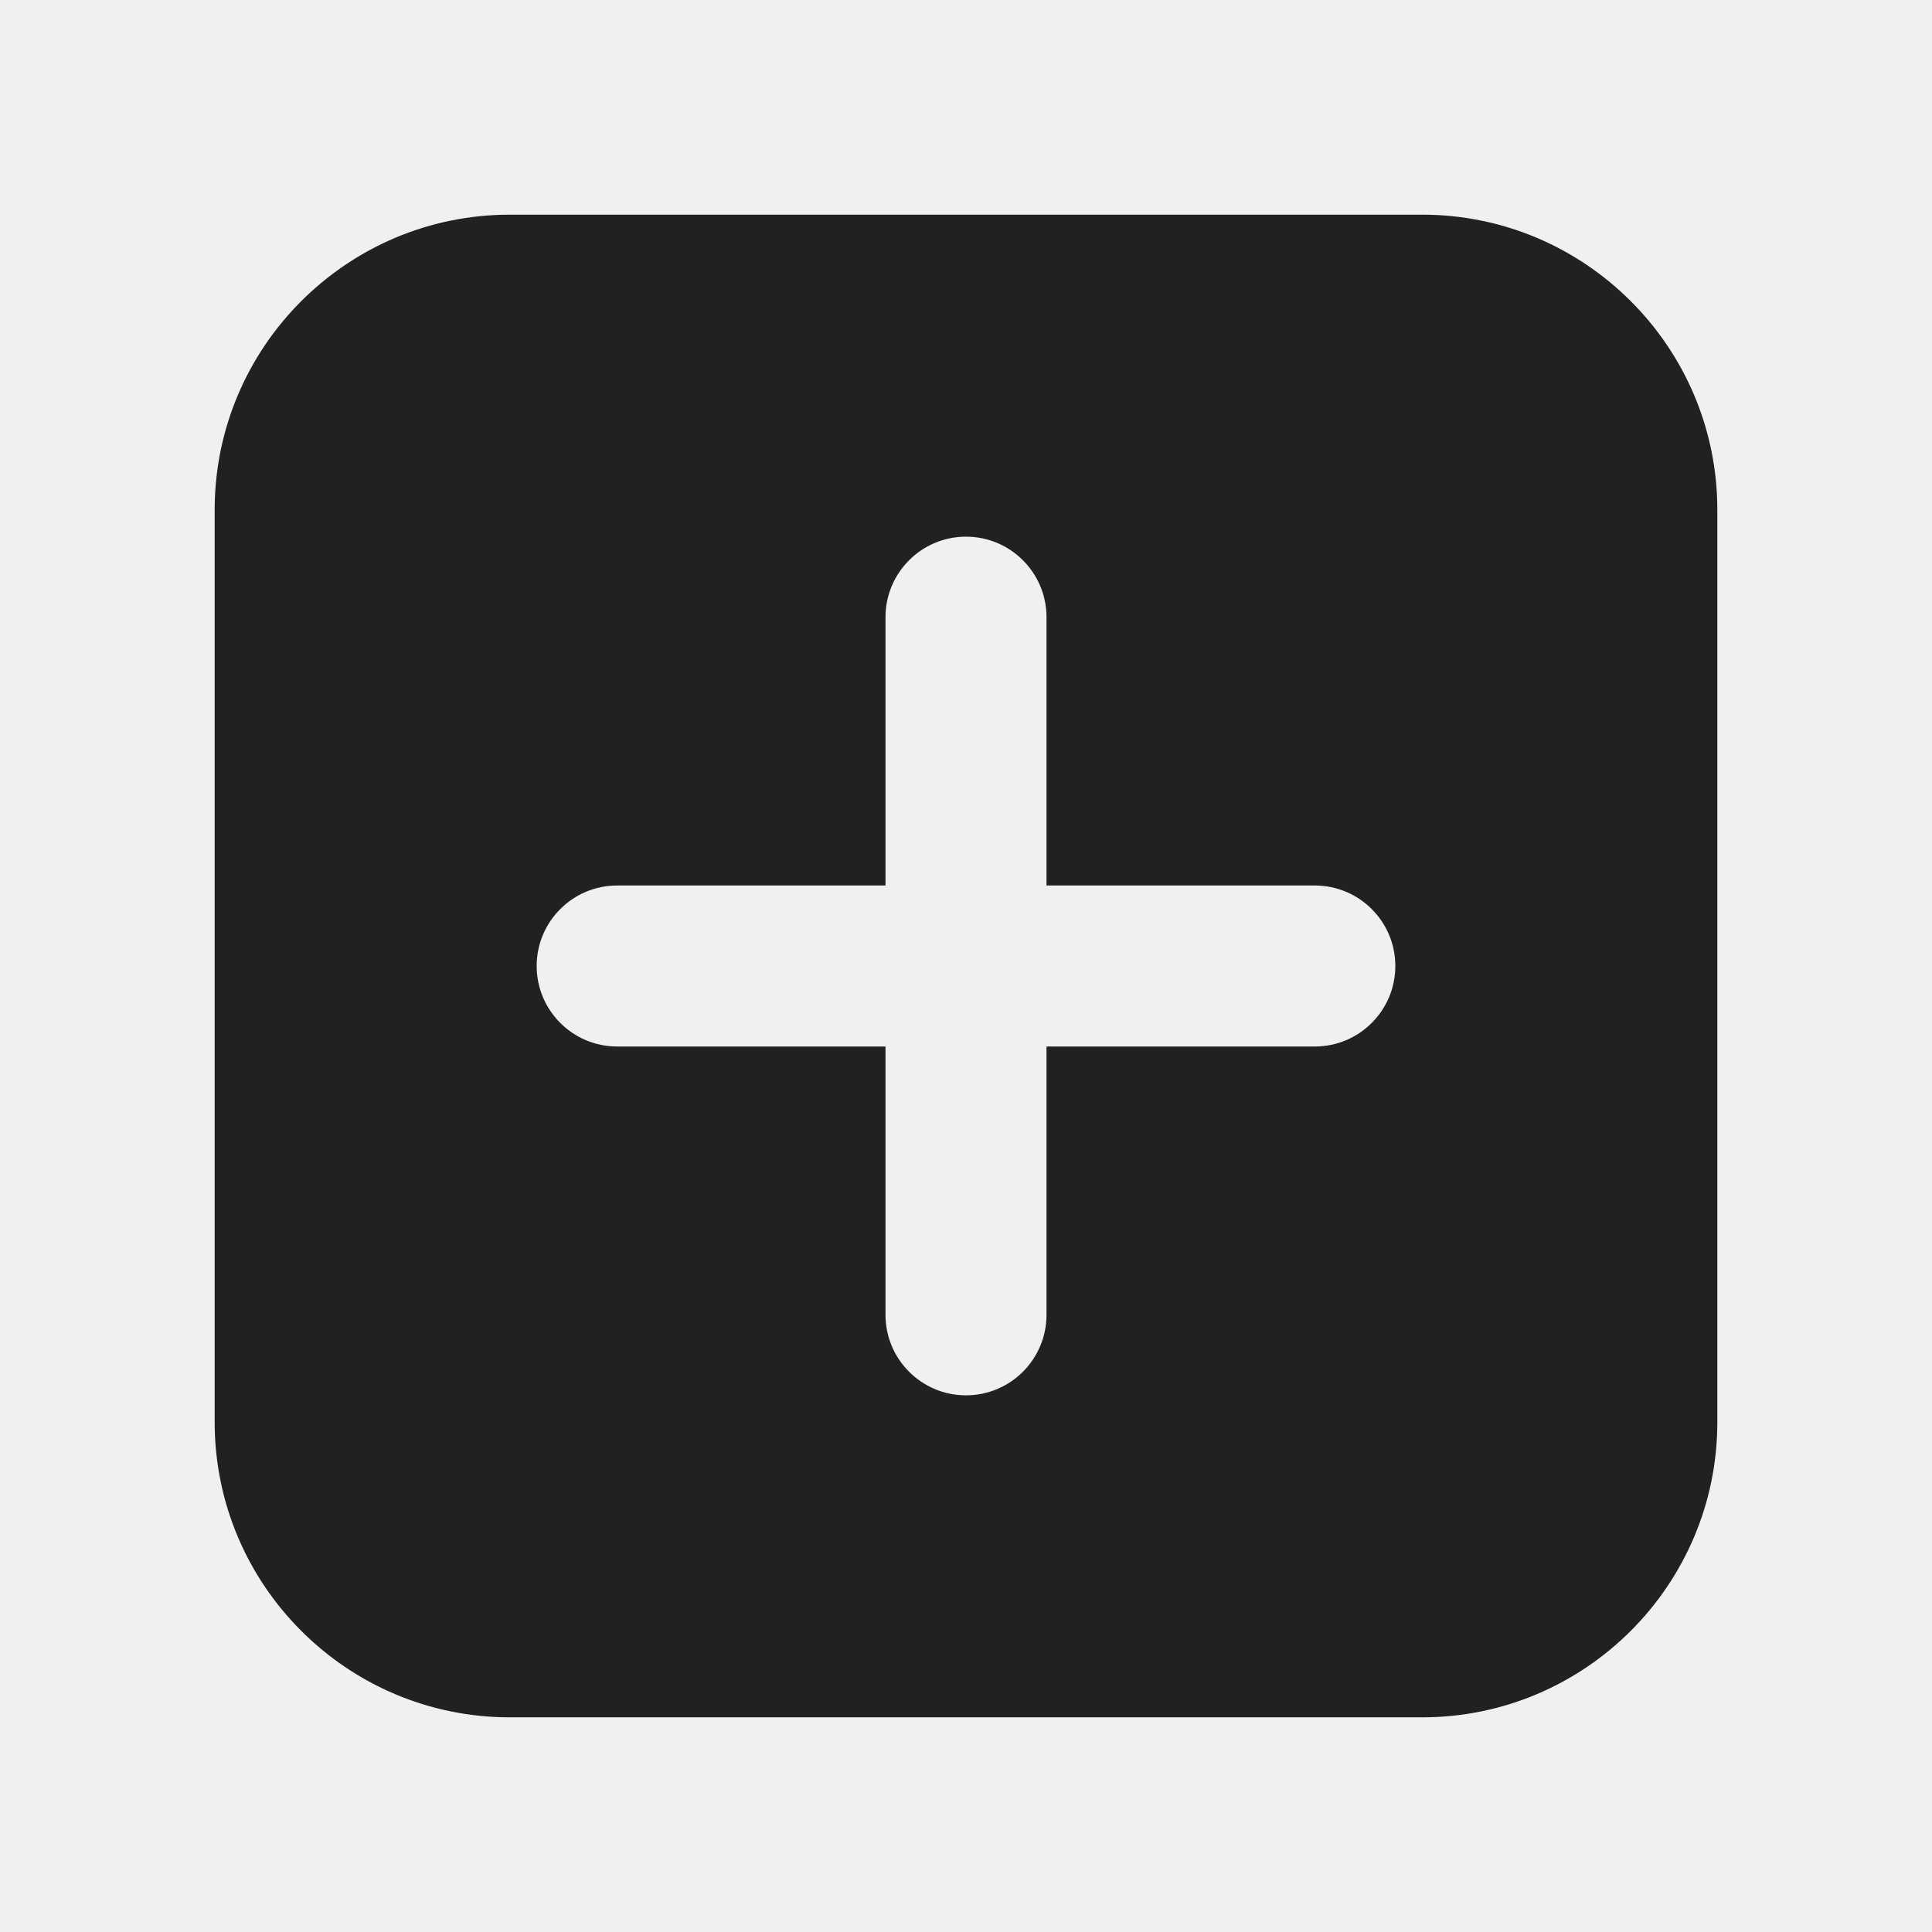
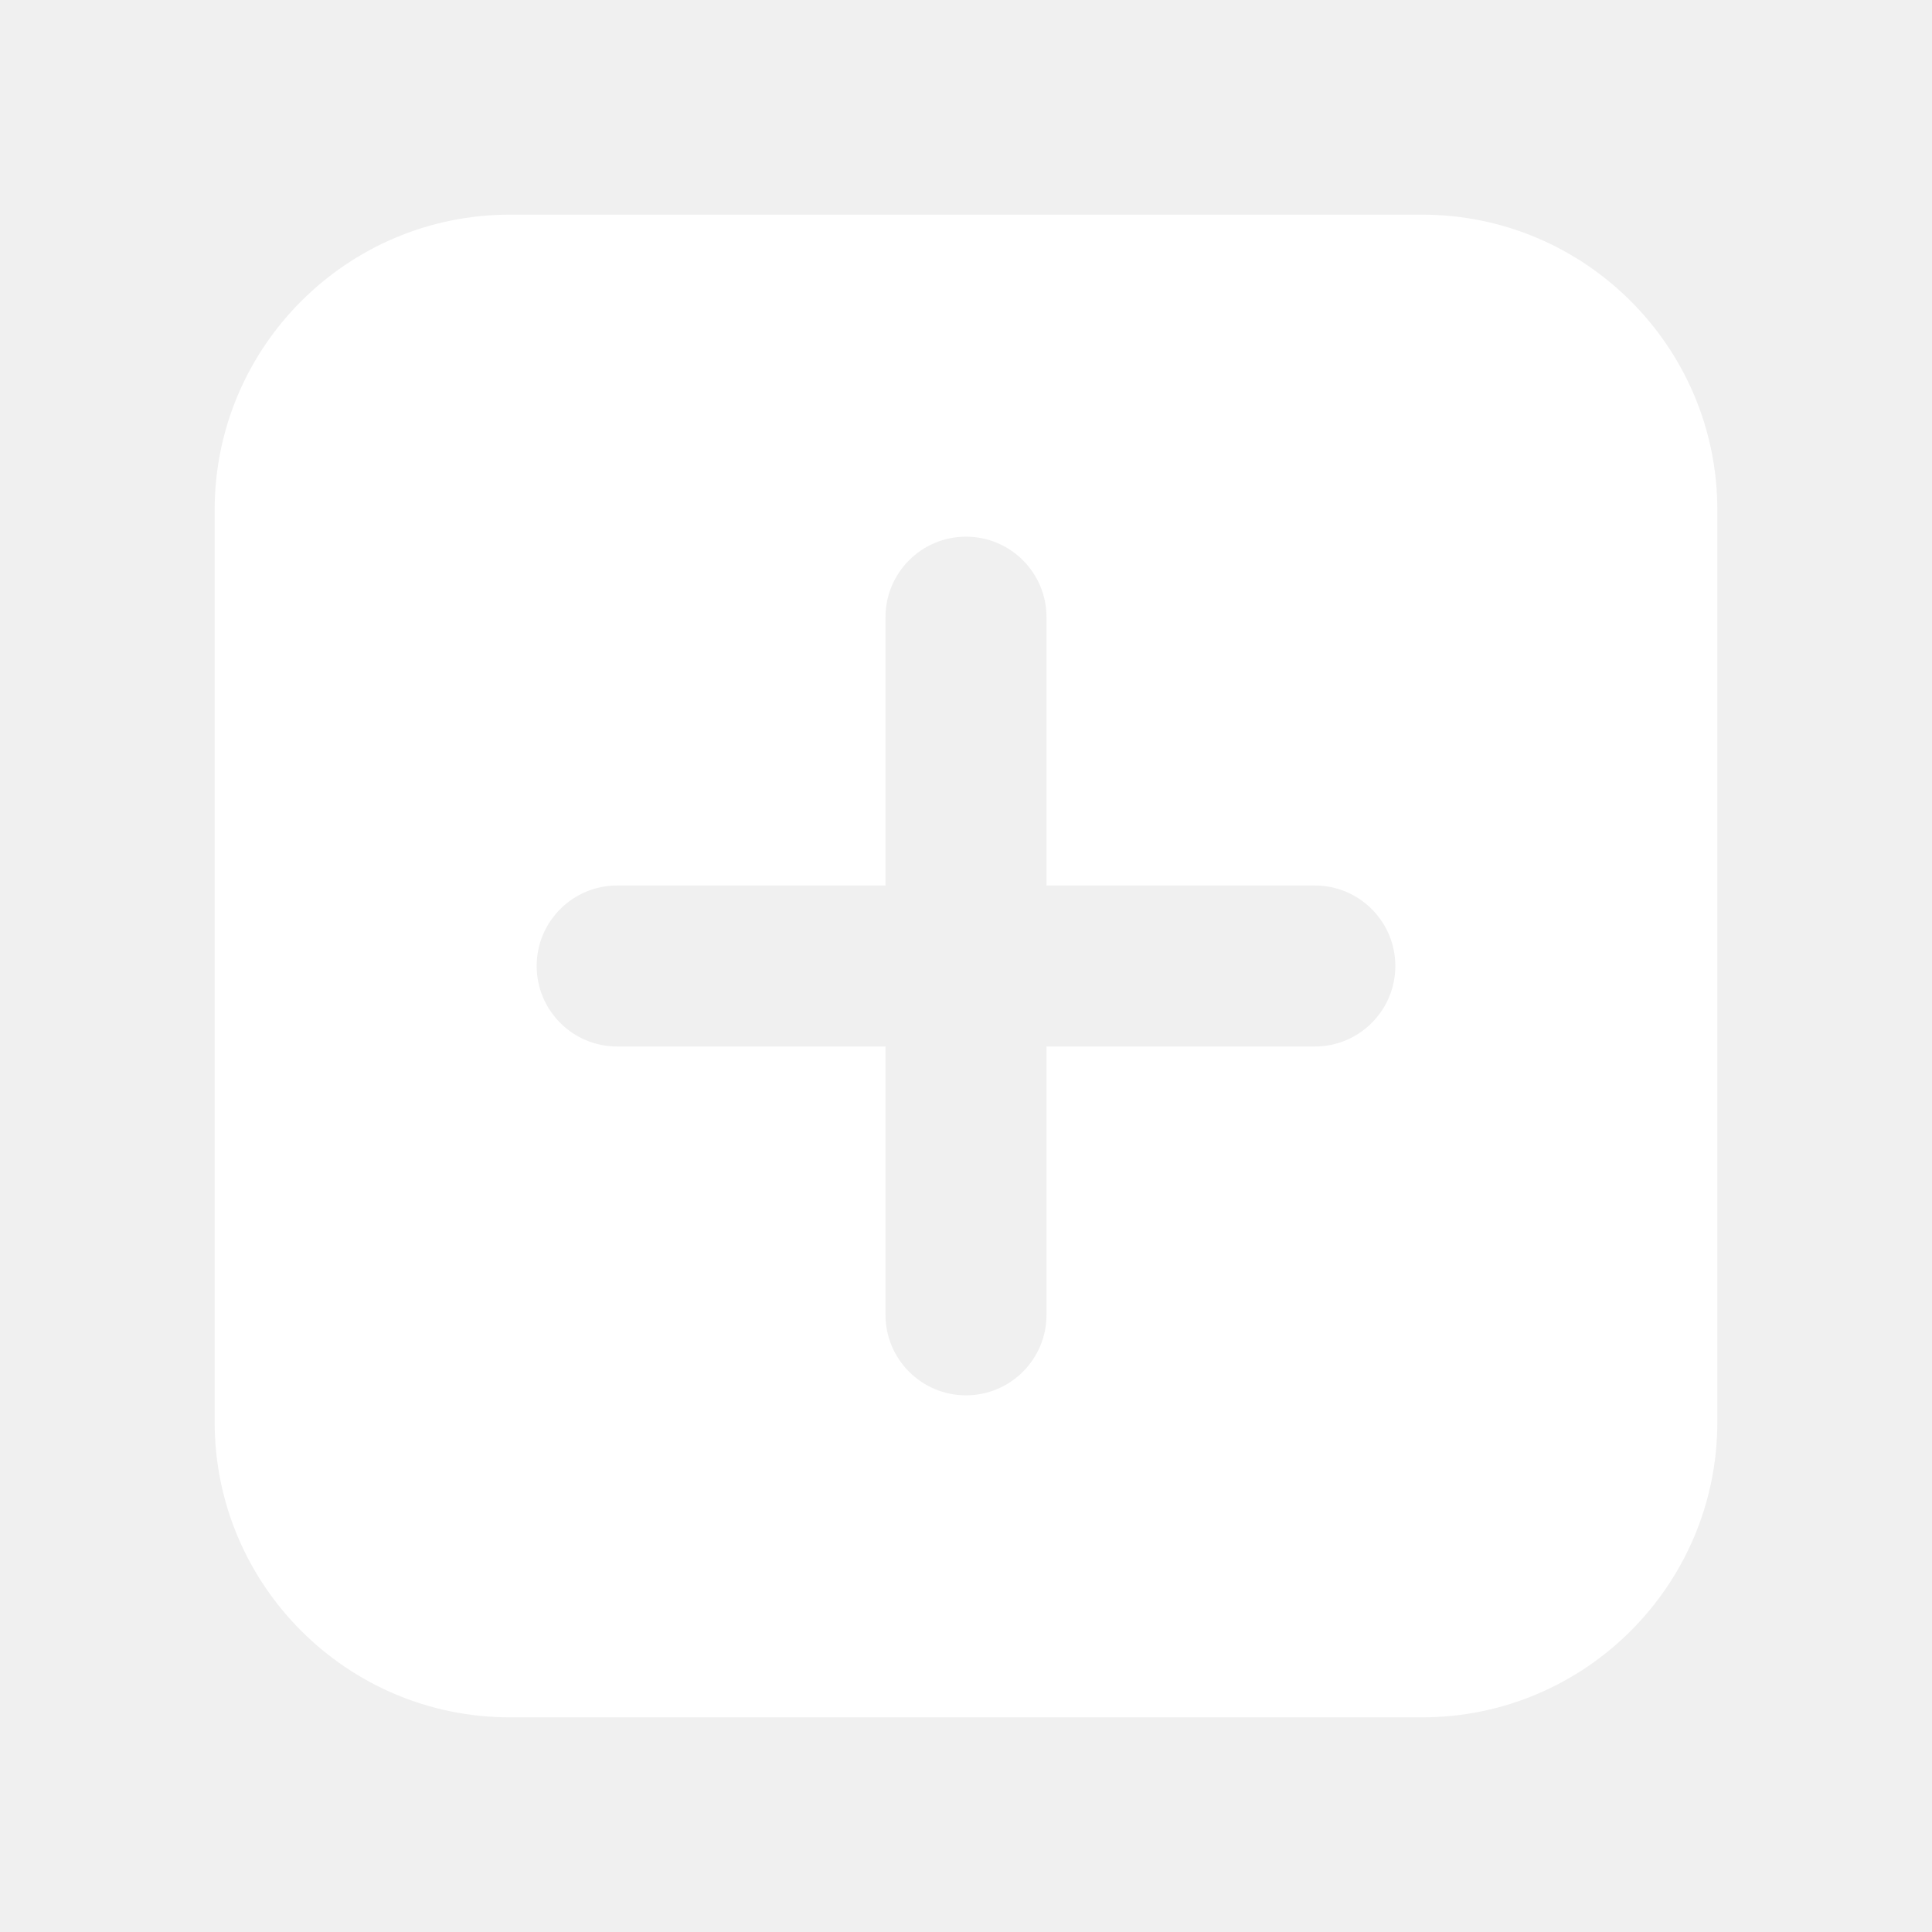
<svg xmlns="http://www.w3.org/2000/svg" height="18" width="18" viewBox="0 0 18 18">
-   <g fill="#212121" class="nc-icon-wrapper">
-     <path d="M13.25,2H4.75c-1.517,0-2.75,1.233-2.75,2.75V13.25c0,1.517,1.233,2.75,2.75,2.75H13.25c1.517,0,2.75-1.233,2.75-2.75V4.75c0-1.517-1.233-2.75-2.75-2.75Zm-1,7.75h-2.5v2.5c0,.414-.336,.75-.75,.75s-.75-.336-.75-.75v-2.5h-2.5c-.414,0-.75-.336-.75-.75s.336-.75,.75-.75h2.5v-2.5c0-.414,.336-.75,.75-.75s.75,.336,.75,.75v2.5h2.5c.414,0,.75,.336,.75,.75s-.336,.75-.75,.75Z" fill="#212121" />
+   <g fill="#ffffff" class="nc-icon-wrapper">
+     <path d="M13.25,2H4.75c-1.517,0-2.75,1.233-2.75,2.75V13.25c0,1.517,1.233,2.75,2.75,2.75H13.25c1.517,0,2.75-1.233,2.75-2.75V4.75c0-1.517-1.233-2.75-2.75-2.75Zm-1,7.75h-2.5v2.5c0,.414-.336,.75-.75,.75s-.75-.336-.75-.75v-2.5h-2.5c-.414,0-.75-.336-.75-.75s.336-.75,.75-.75h2.5v-2.5c0-.414,.336-.75,.75-.75s.75,.336,.75,.75v2.5h2.5c.414,0,.75,.336,.75,.75s-.336,.75-.75,.75Z" />
  </g>
</svg>
